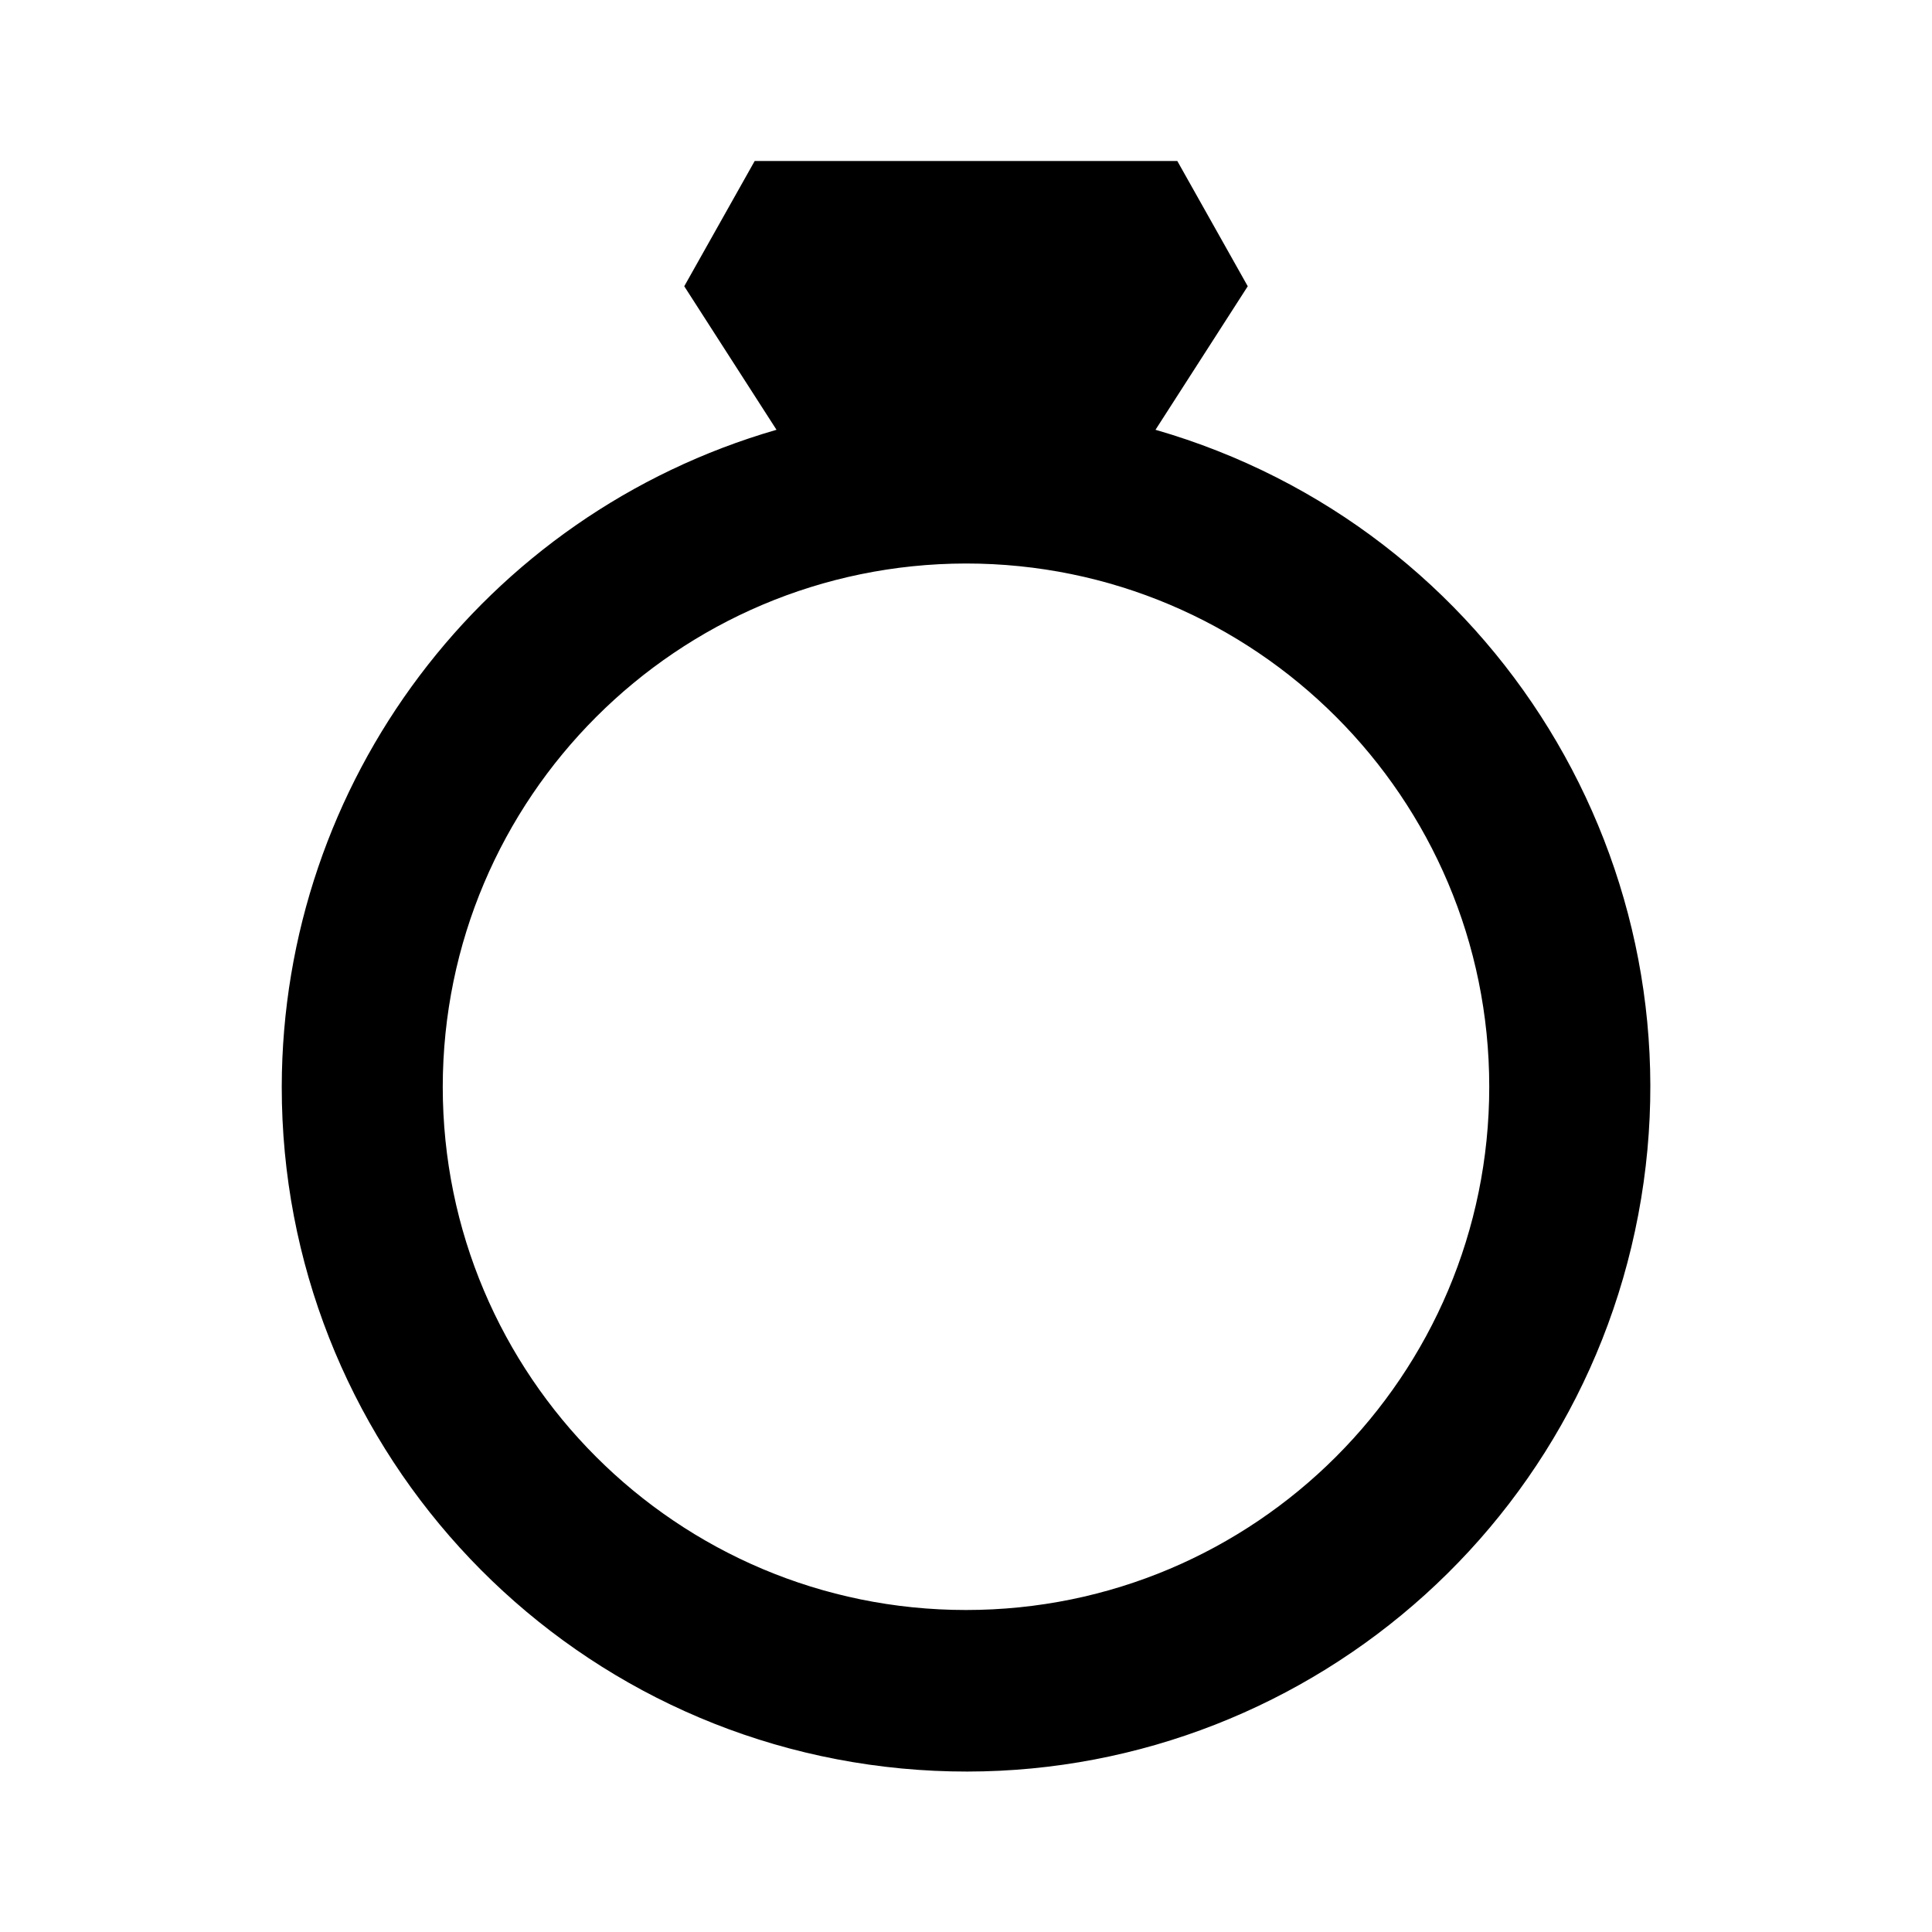
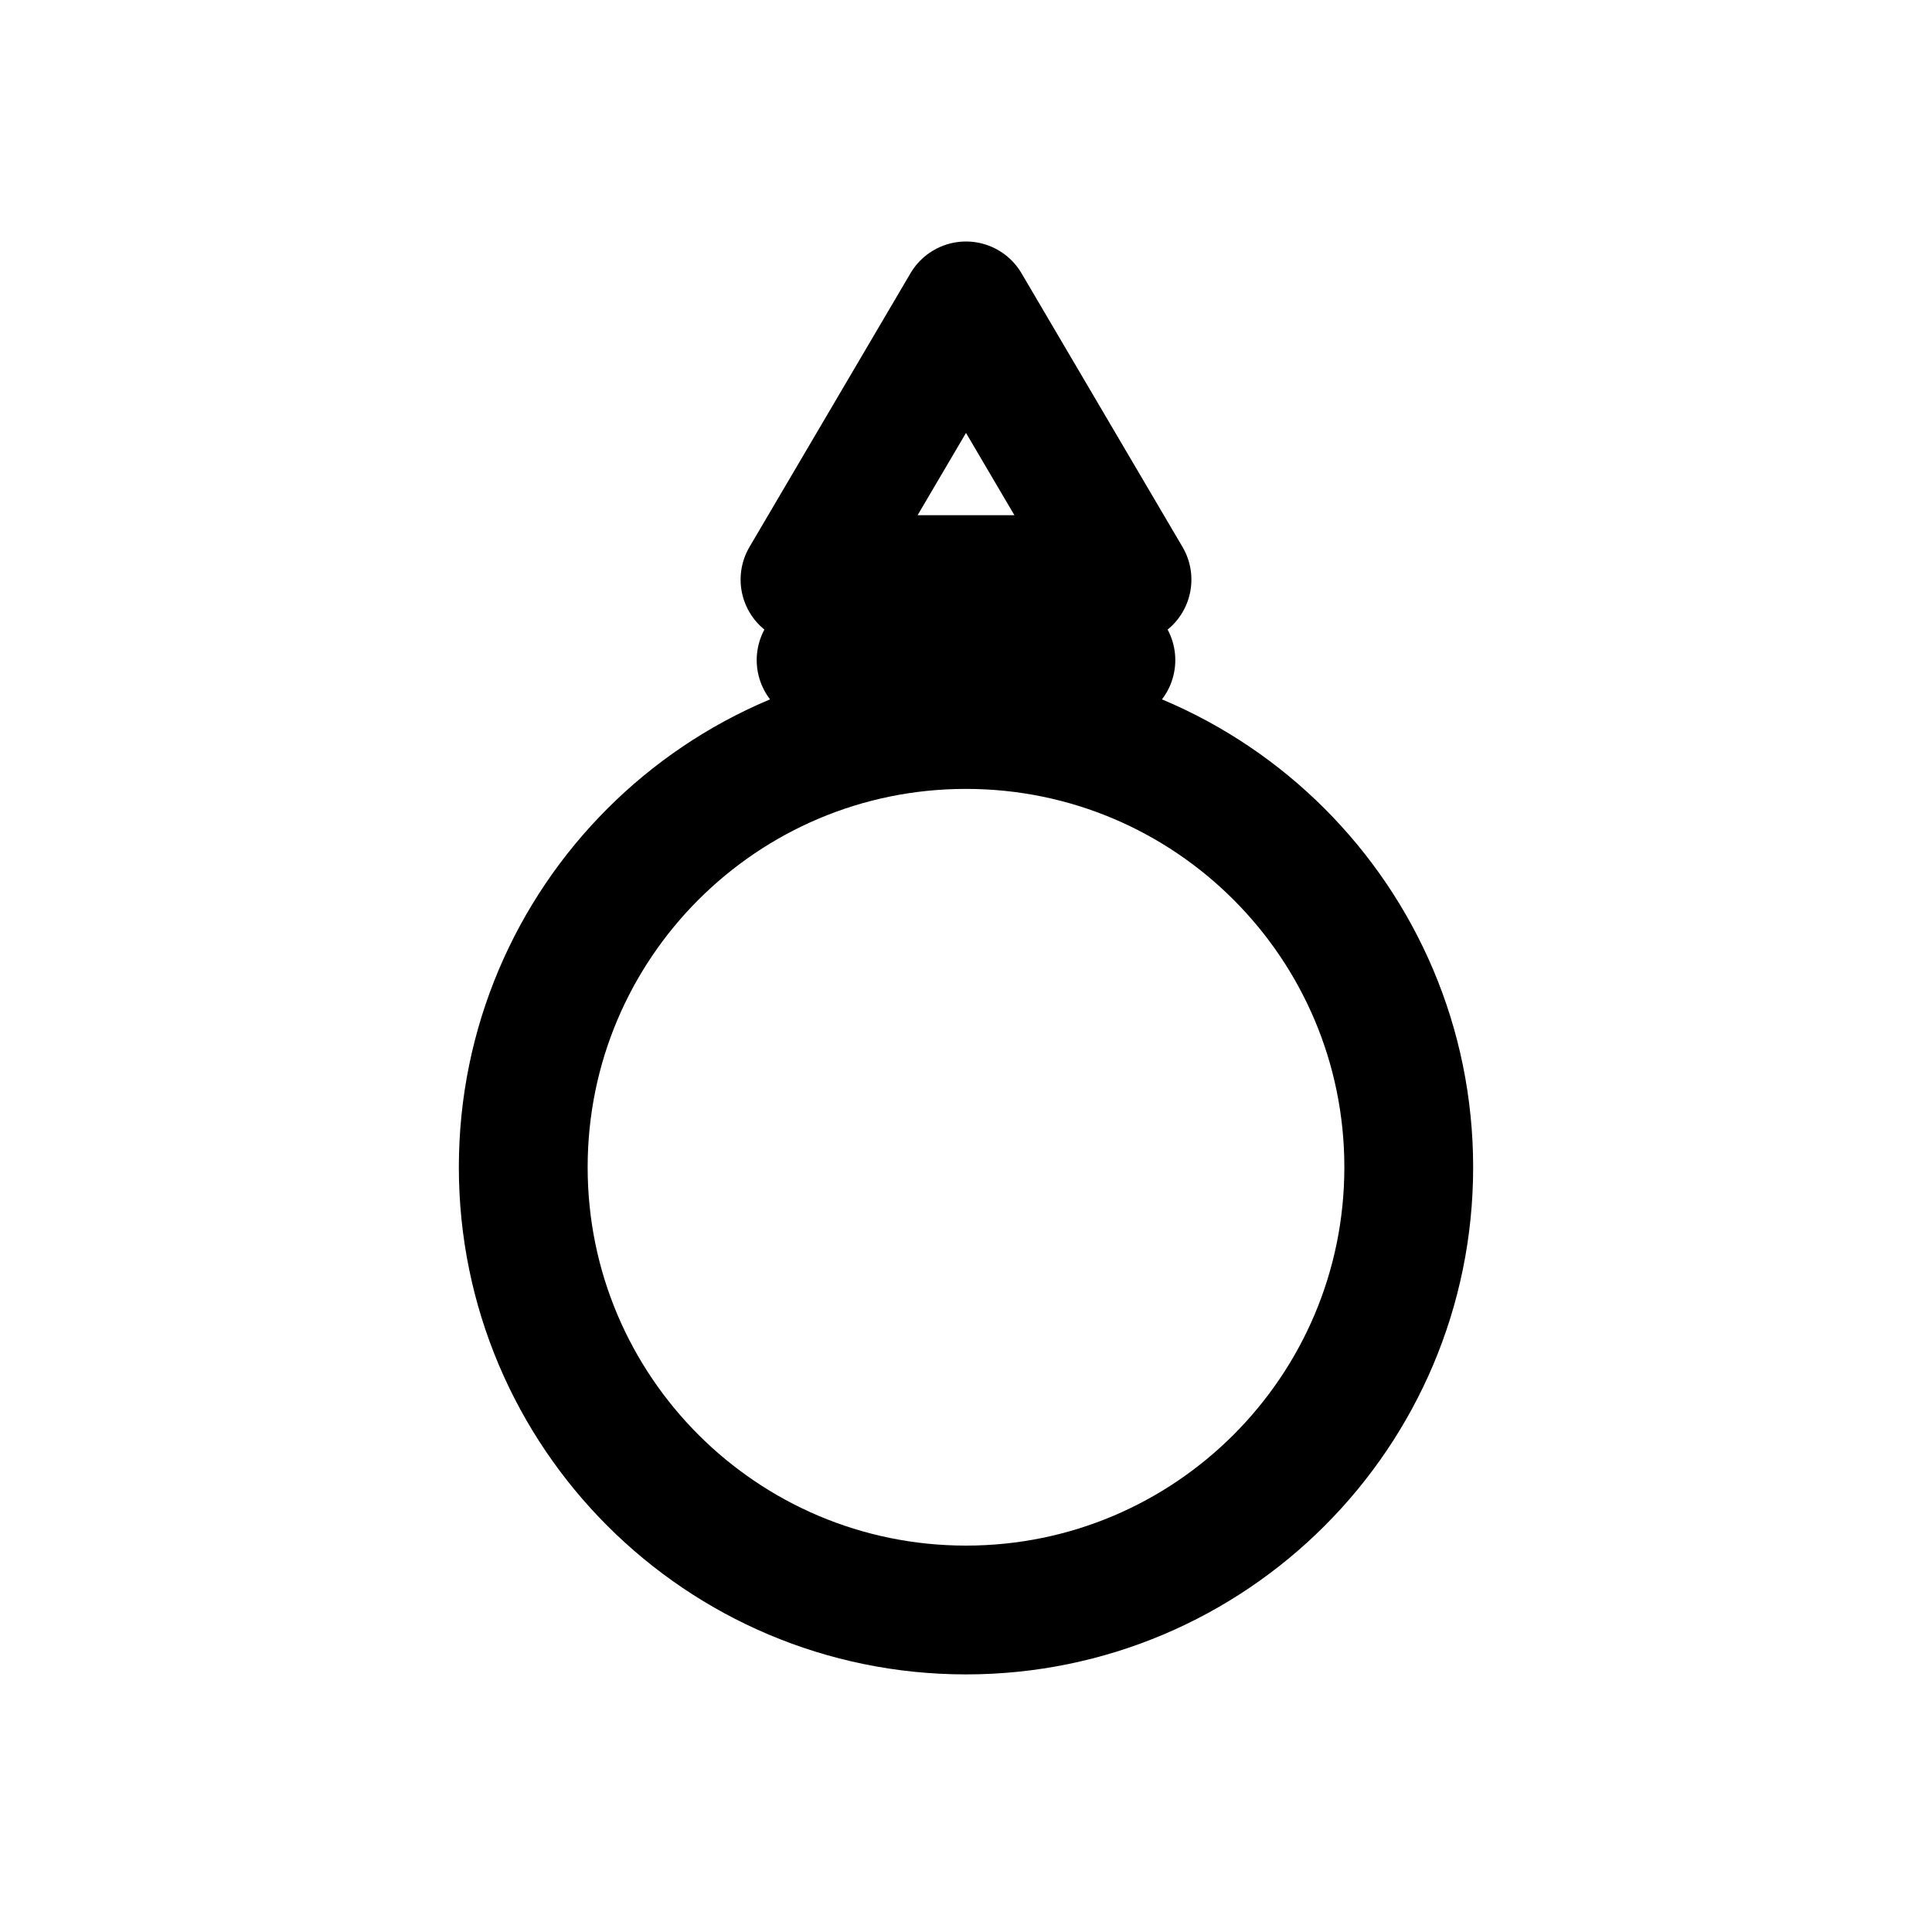
- <svg xmlns="http://www.w3.org/2000/svg" fill="#000000" width="800px" height="800px" viewBox="0 0 24 24">
-   <path d="M3.5,13.5A8.5,8.5,0,1,0,14.354,5.339L15.5,3.556,14.625,2H9.375L8.5,3.556,9.646,5.339A8.509,8.509,0,0,0,3.5,13.5ZM12,7a6.5,6.5,0,1,1-6.5,6.5A6.508,6.508,0,0,1,12,7Z" />
+ <svg xmlns="http://www.w3.org/2000/svg" width="24" height="24" viewBox="0 0 24 24" fill="none" aria-hidden="true">
+   <circle cx="12" cy="14.5" r="5.5" stroke="#000000" stroke-width="1.6" />
+   <path d="M12 3.8L14 7.2H10L12 3.8Z" stroke="#000000" stroke-width="1.6" stroke-linejoin="round" />
+   <path d="M10.2 8.2h3.6" stroke="#000000" stroke-width="1.6" stroke-linecap="round" />
</svg>
